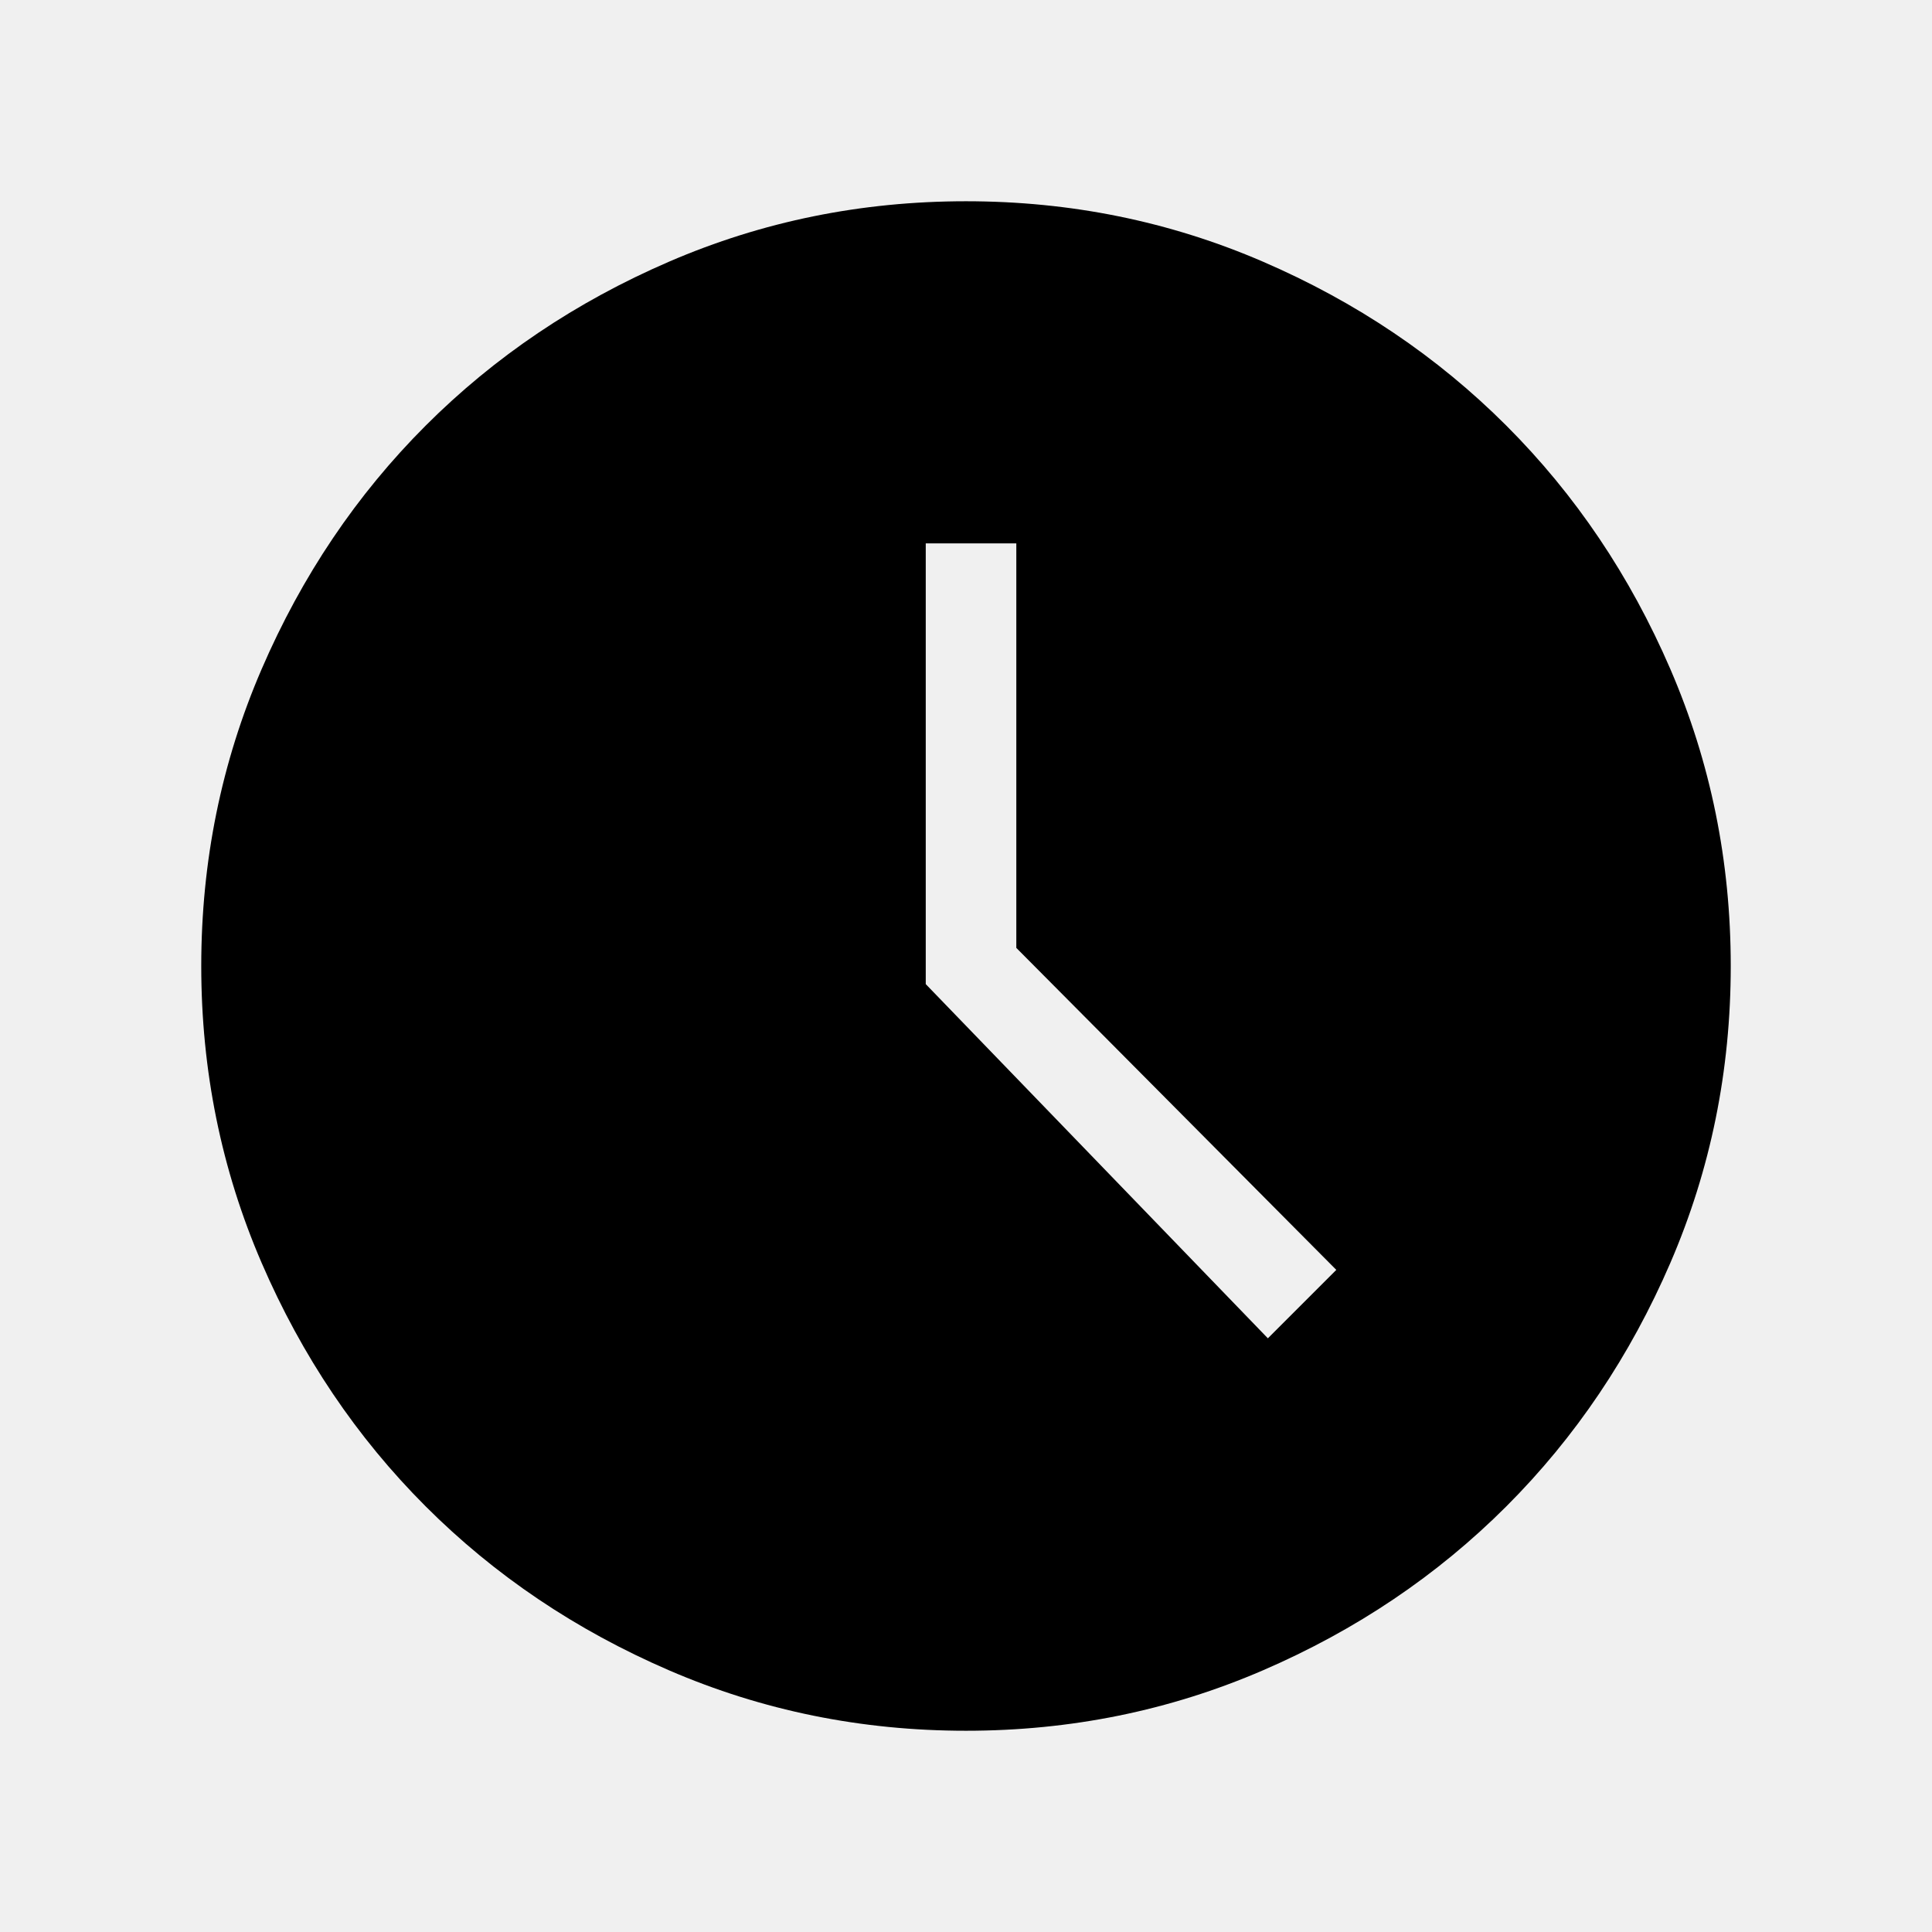
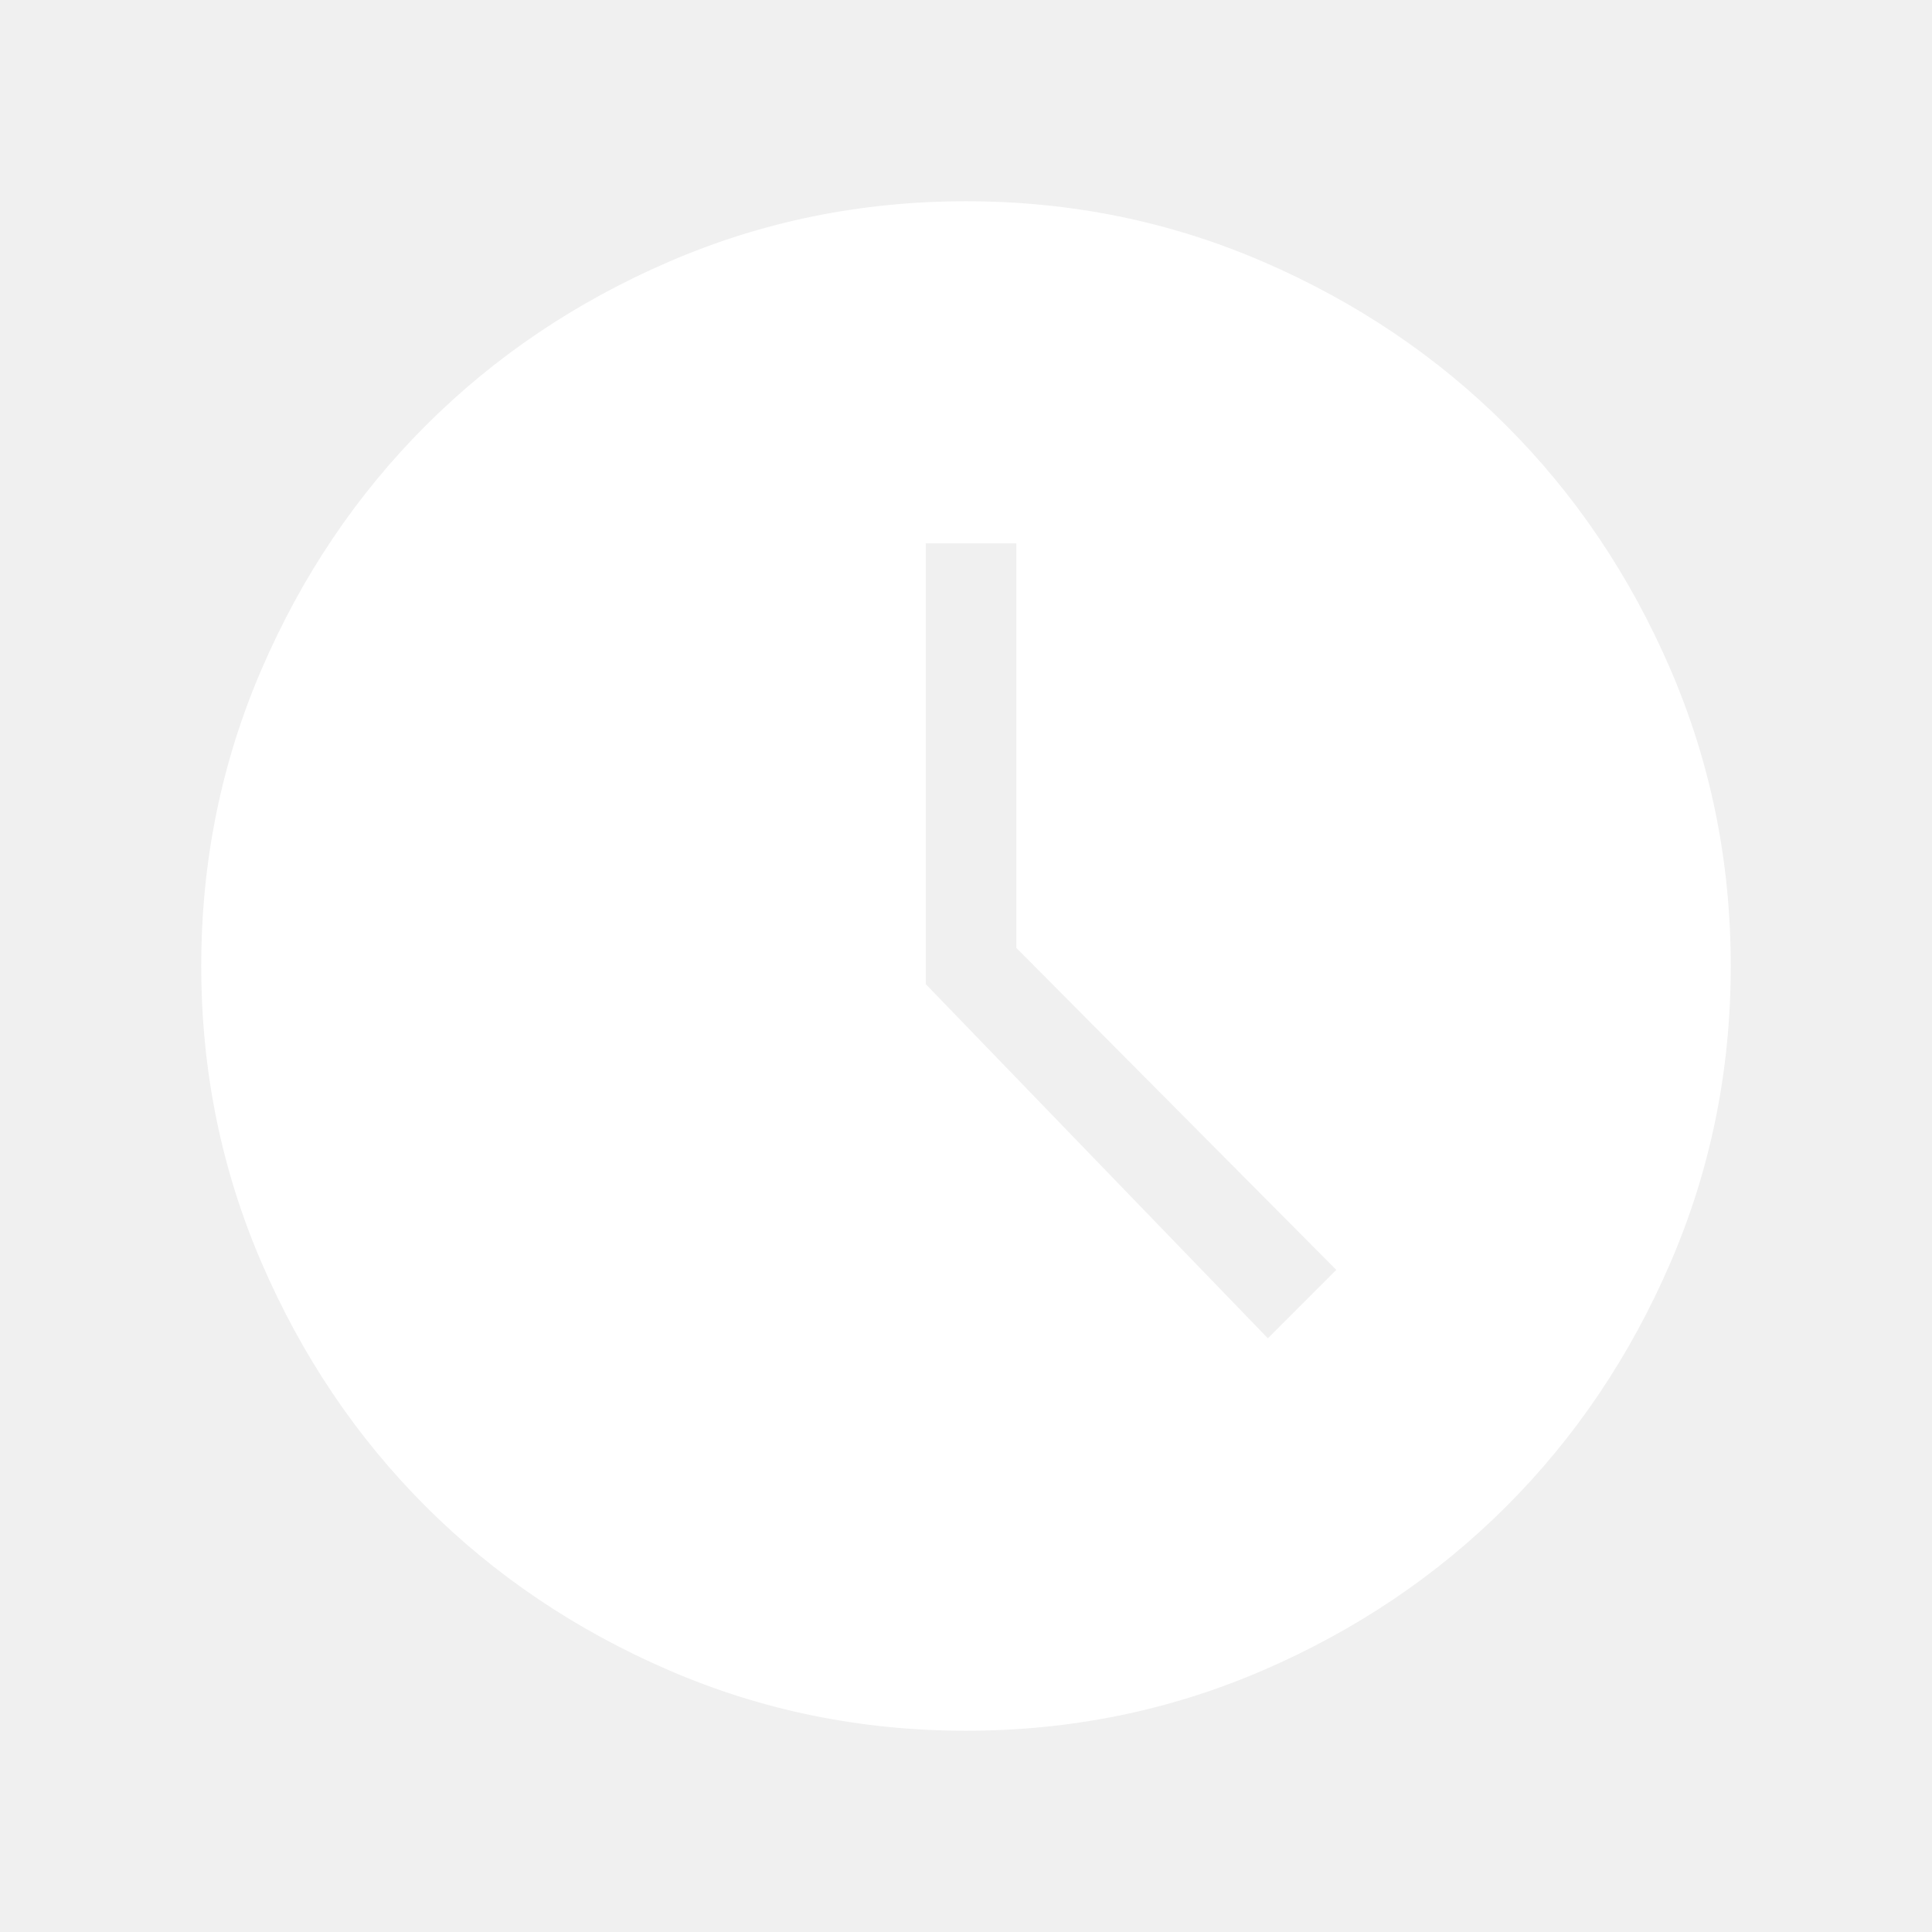
<svg xmlns="http://www.w3.org/2000/svg" height="48" width="48">
-   <path d="M24 43q-3.9 0-7.375-1.5t-6.05-4.075Q8 34.85 6.5 31.375 5 27.9 5 24t1.5-7.375q1.5-3.475 4.075-6.05Q13.15 8 16.625 6.5 20.1 5 24 5t7.375 1.5q3.475 1.5 6.05 4.075Q40 13.15 41.5 16.625 43 20.1 43 24t-1.5 7.375q-1.5 3.475-4.075 6.05Q34.85 40 31.375 41.5 27.9 43 24 43Zm7.5-9.75 1.7-1.7-7.95-8V13.5H23v10.95Z" />
+   <path fill="#ffffff" d="M24 43q-3.9 0-7.375-1.5t-6.05-4.075Q8 34.85 6.5 31.375 5 27.9 5 24t1.5-7.375q1.5-3.475 4.075-6.05Q13.15 8 16.625 6.5 20.1 5 24 5t7.375 1.5q3.475 1.5 6.05 4.075Q40 13.15 41.5 16.625 43 20.1 43 24t-1.5 7.375q-1.5 3.475-4.075 6.05Q34.85 40 31.375 41.5 27.9 43 24 43Zm7.5-9.75 1.7-1.7-7.95-8V13.5H23v10.95Z" />
</svg>
